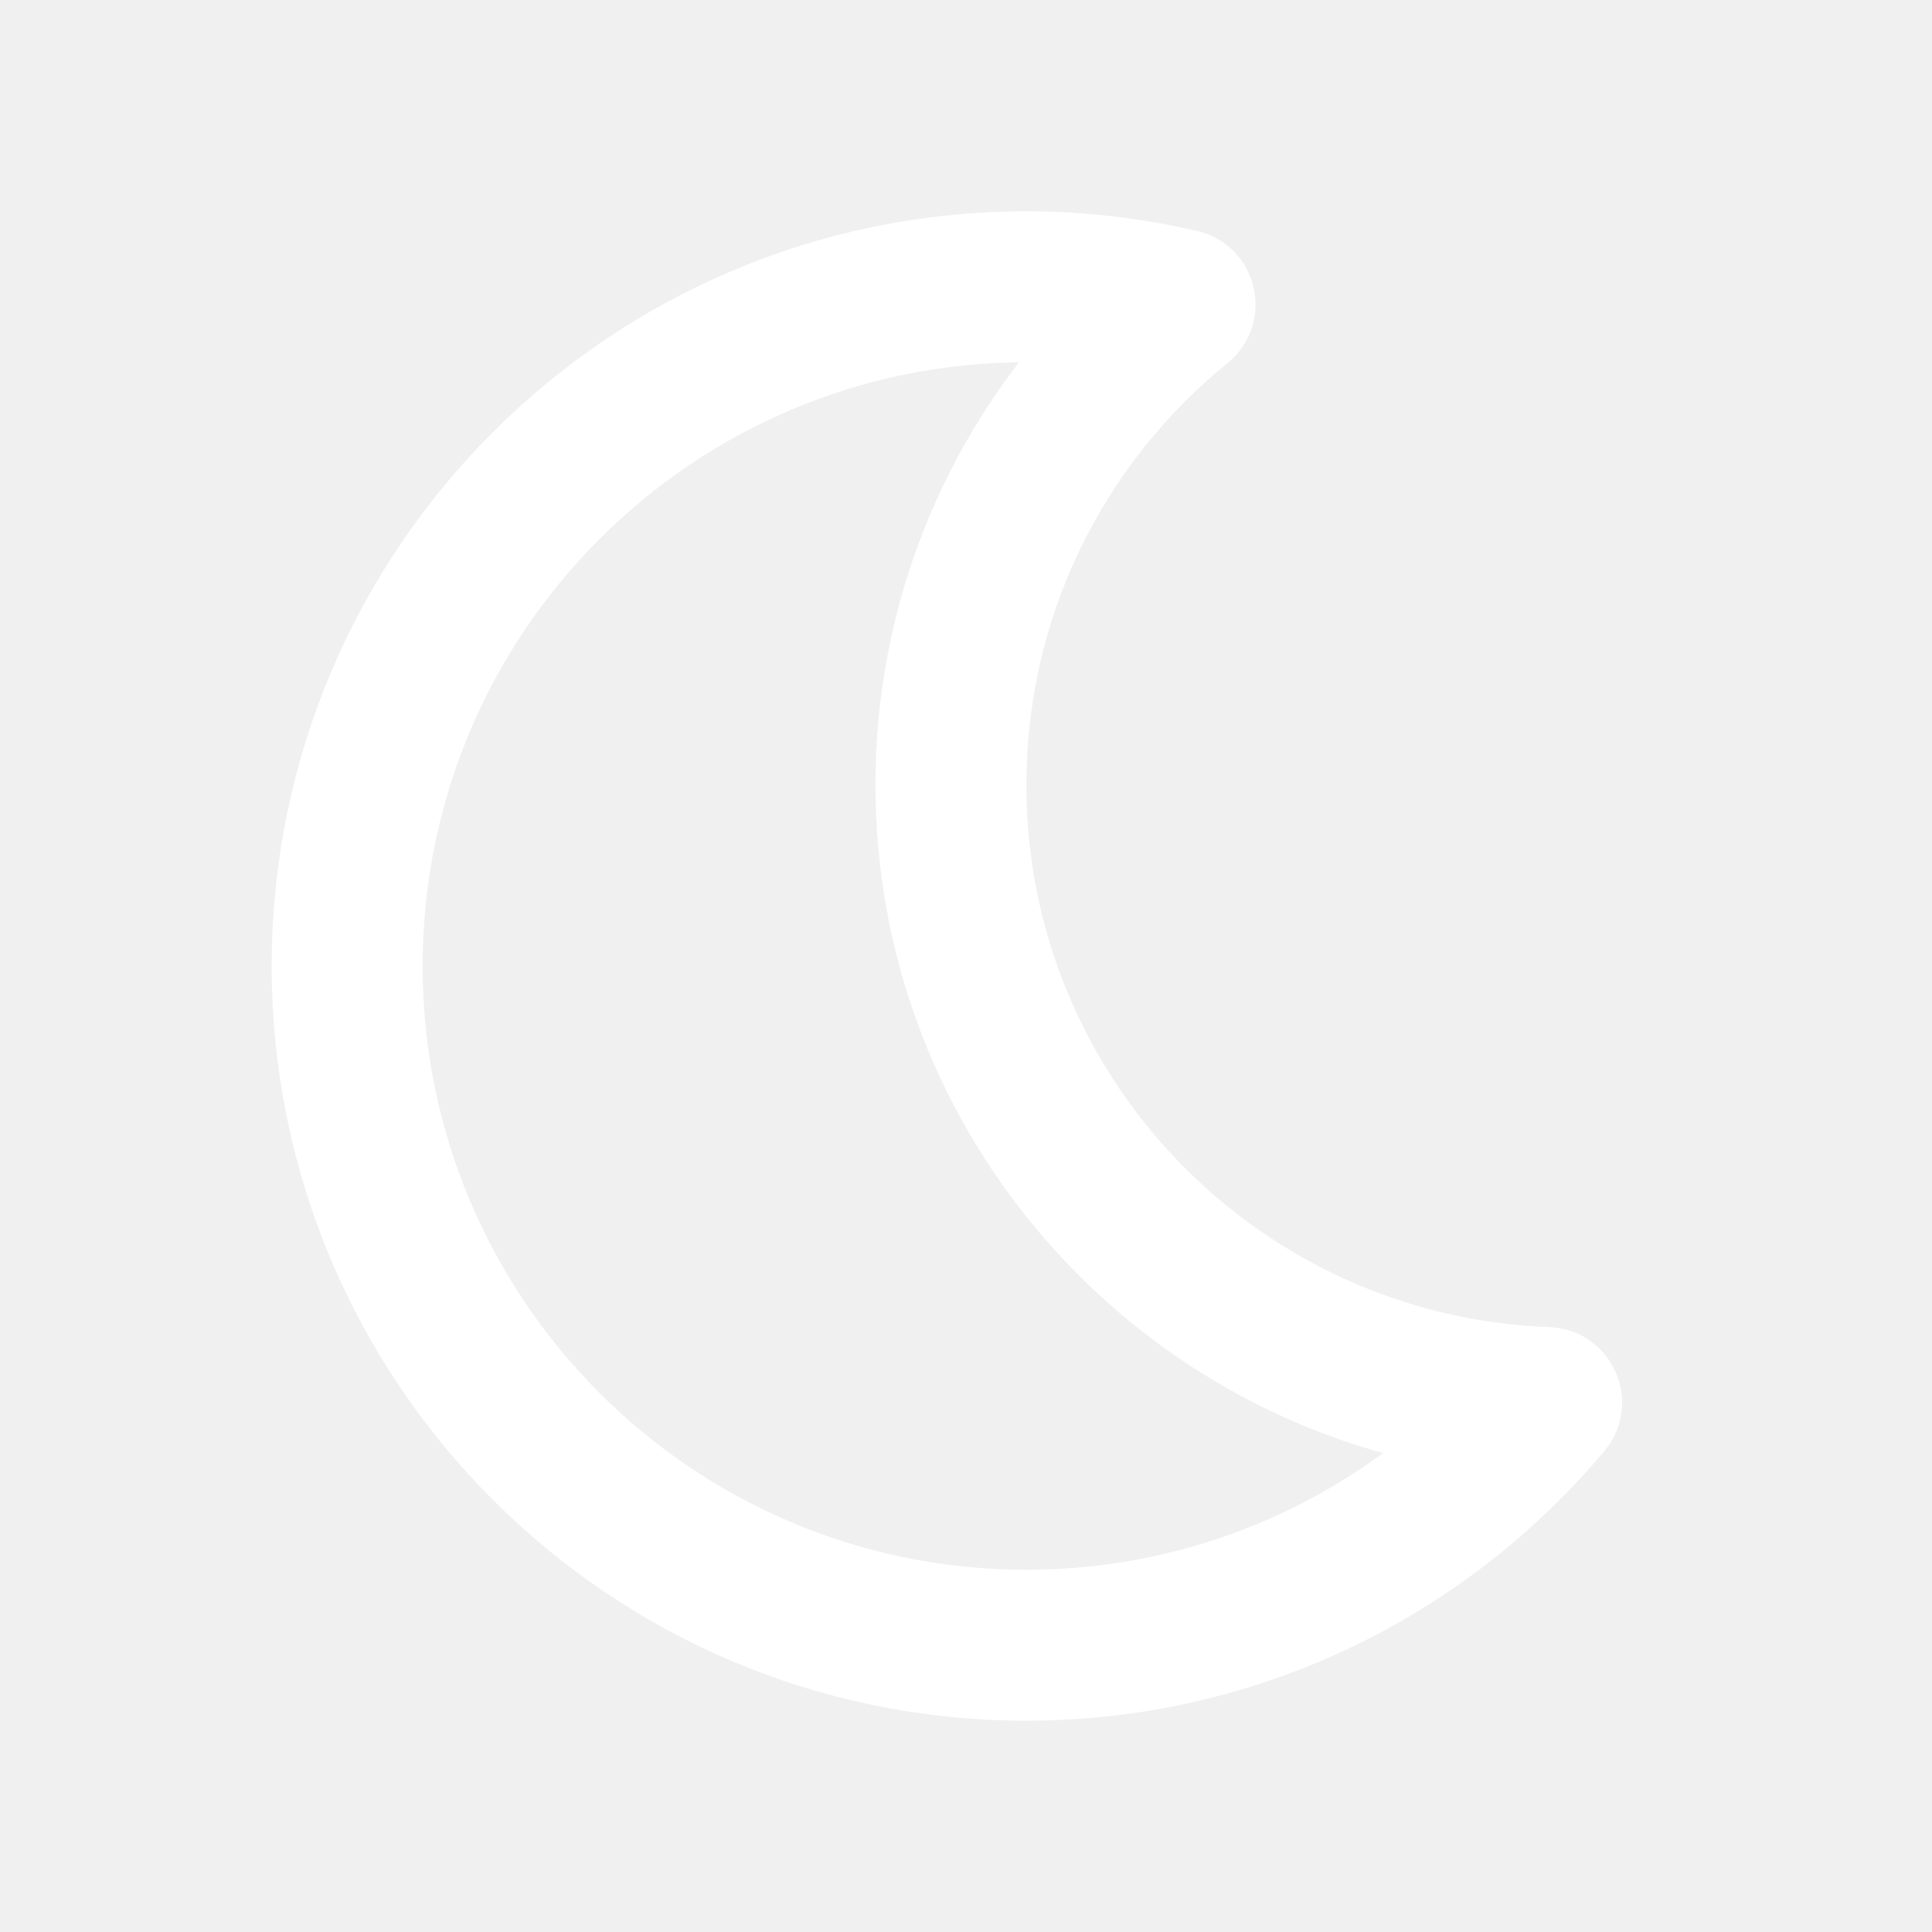
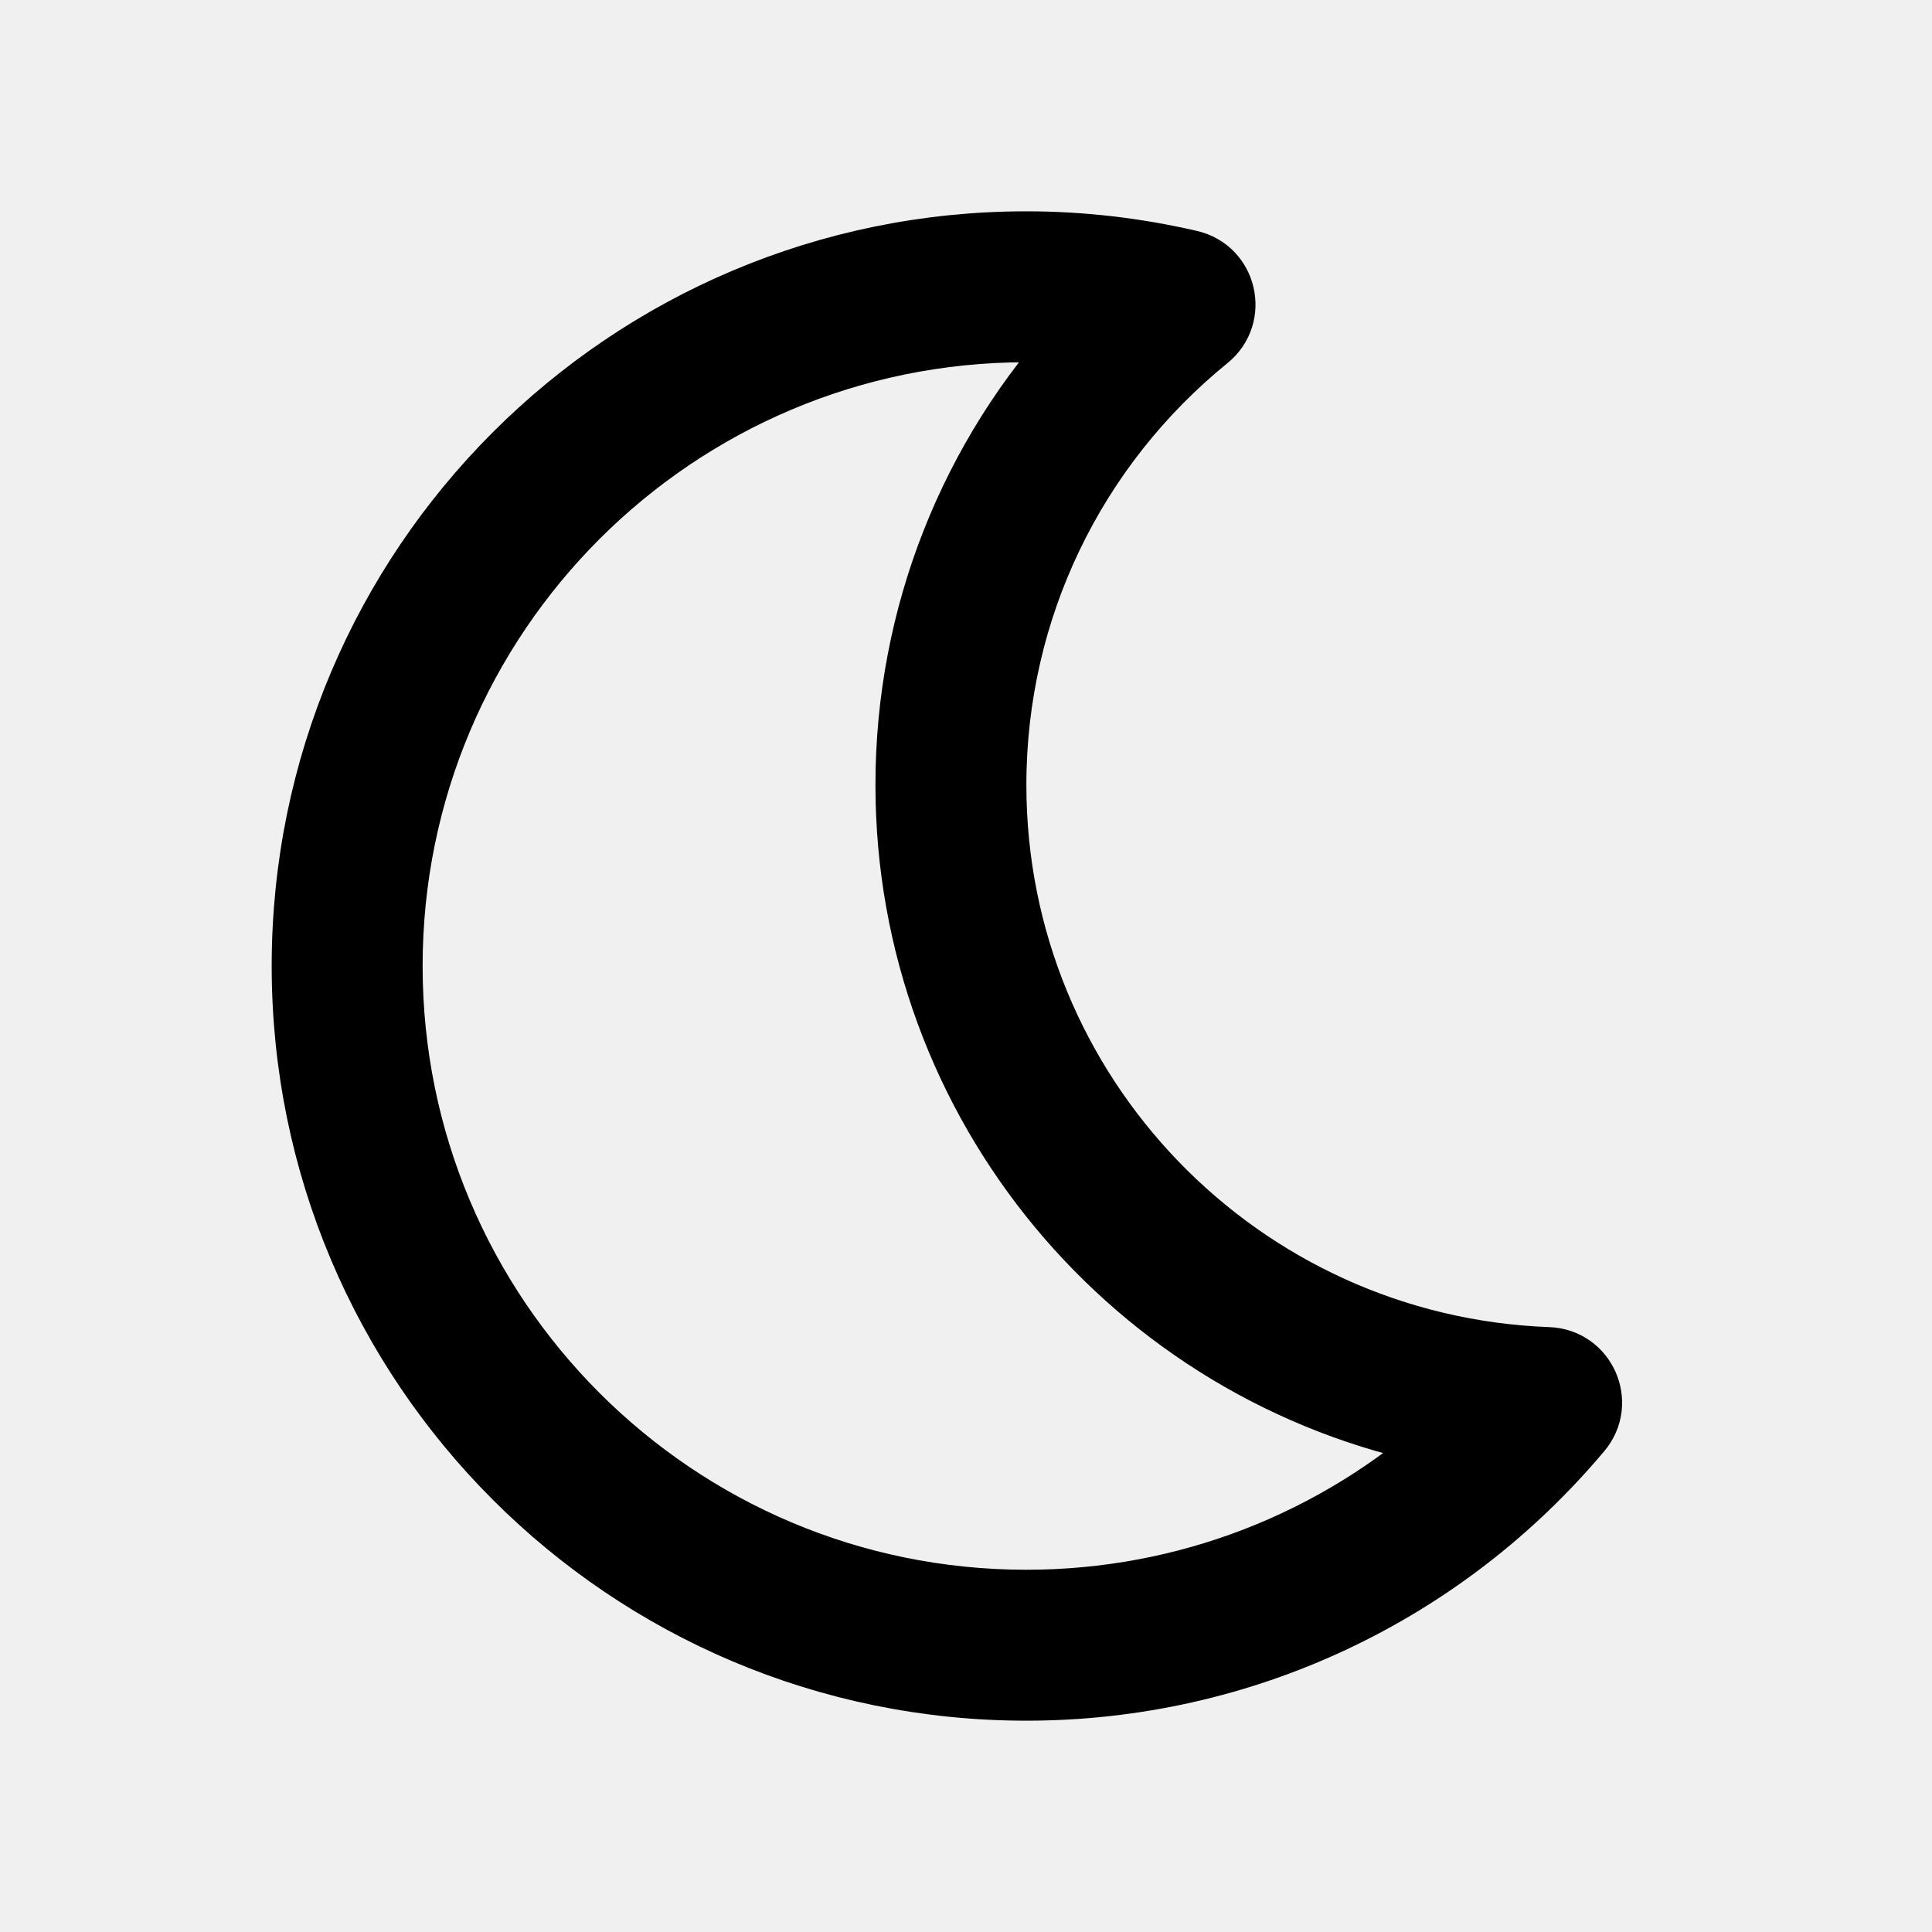
<svg xmlns="http://www.w3.org/2000/svg" width="28" height="28" viewBox="0 0 32 32">
  <g fill="none" fill-rule="evenodd" transform="translate(-440 -200)">
-     <path fill="white" fill-rule="nonzero" stroke="white" stroke-width="1" d="M102,21 C102,18.102 103.307,15.42 105.517,13.625 C106.002,13.231 105.822,12.452 105.213,12.312 C104.322,12.106 103.415,12 102.5,12 C95.872,12 90.5,17.372 90.5,24 C90.5,30.628 95.872,36 102.5,36 C106.091,36 109.424,34.411 111.69,31.713 C112.092,31.235 111.768,30.504 111.144,30.481 C106.047,30.292 102,26.11 102,21 Z M102.5,34.5 C96.701,34.5 92,29.799 92,24 C92,18.201 96.701,13.5 102.5,13.5 C102.807,13.5 103.114,13.514 103.419,13.541 C101.566,15.545 100.5,18.185 100.5,21 C100.5,26.32 104.288,30.771 109.34,31.776 L109.517,31.809 C107.615,33.521 105.138,34.5 102.5,34.5 Z" transform="translate(354.5 192)" />
+     <path fill="black" fill-rule="nonzero" stroke="black" stroke-width="1" d="M102,21 C102,18.102 103.307,15.42 105.517,13.625 C106.002,13.231 105.822,12.452 105.213,12.312 C104.322,12.106 103.415,12 102.5,12 C95.872,12 90.5,17.372 90.5,24 C90.5,30.628 95.872,36 102.5,36 C106.091,36 109.424,34.411 111.69,31.713 C112.092,31.235 111.768,30.504 111.144,30.481 C106.047,30.292 102,26.11 102,21 Z M102.5,34.5 C96.701,34.5 92,29.799 92,24 C92,18.201 96.701,13.5 102.5,13.5 C102.807,13.5 103.114,13.514 103.419,13.541 C101.566,15.545 100.5,18.185 100.5,21 C100.5,26.32 104.288,30.771 109.34,31.776 L109.517,31.809 C107.615,33.521 105.138,34.5 102.5,34.5 Z" transform="translate(354.5 192)" />
    <polygon points="444 228 468 228 468 204 444 204" />
  </g>
</svg>
